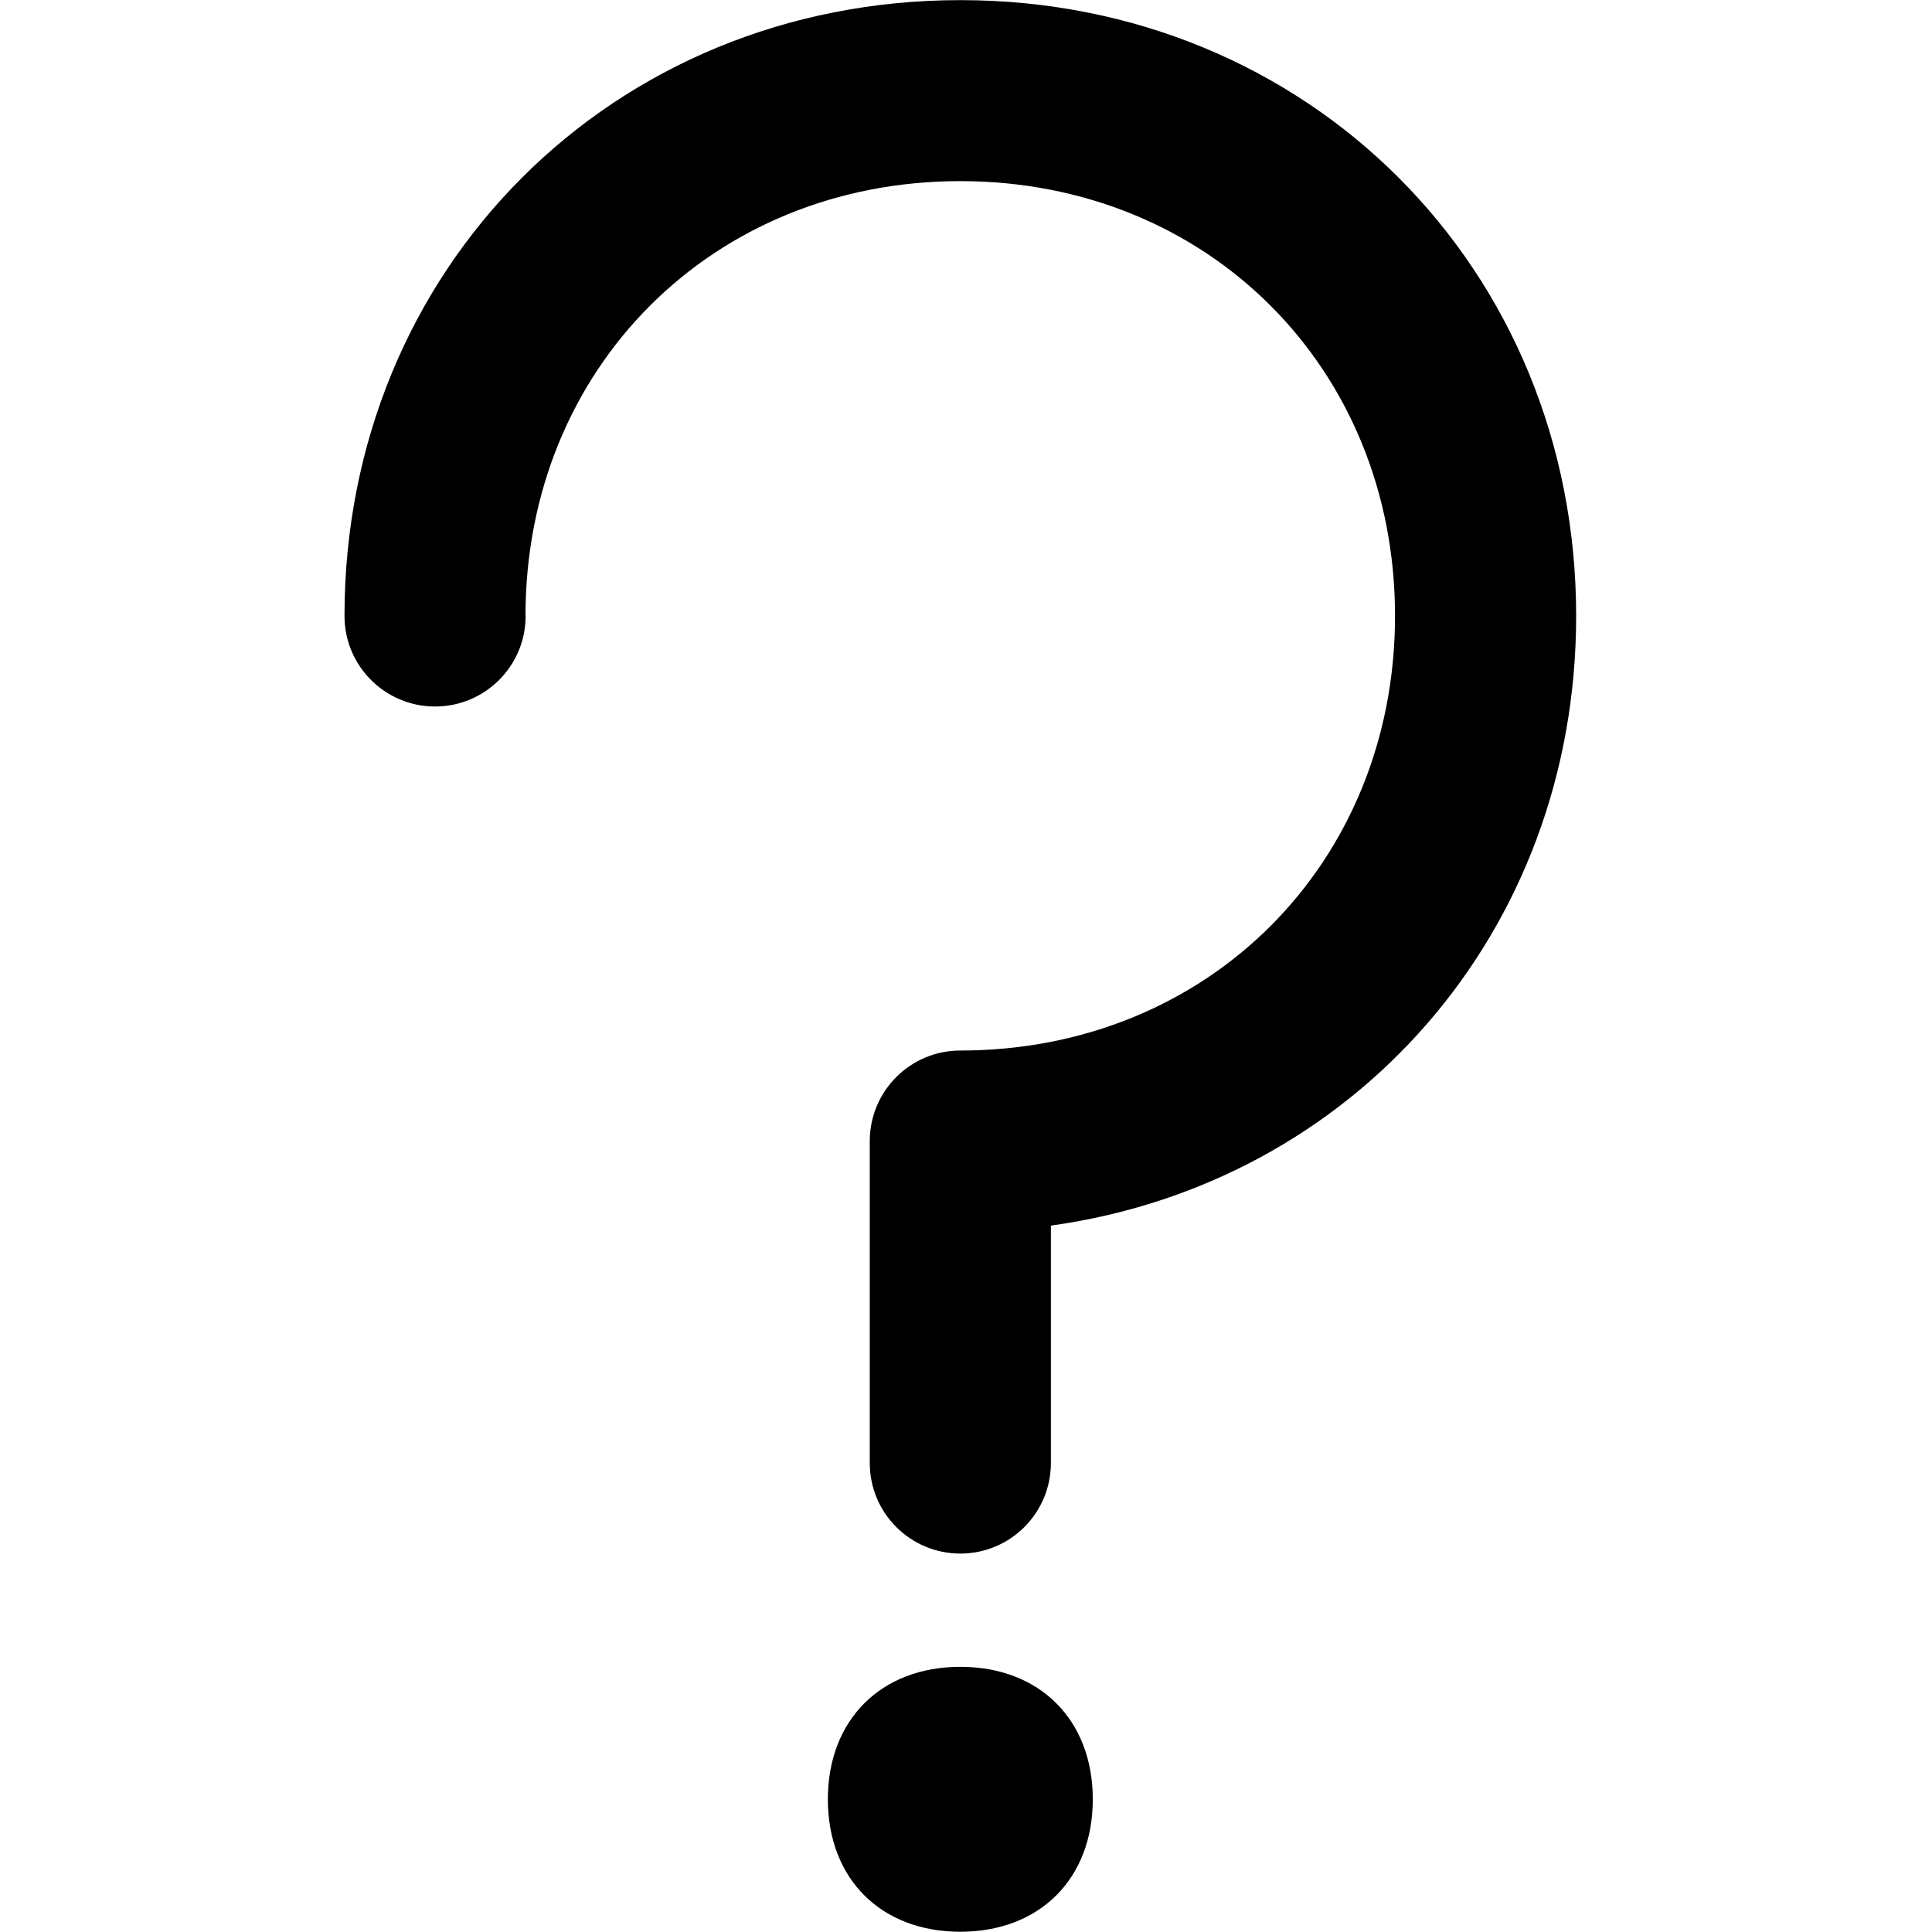
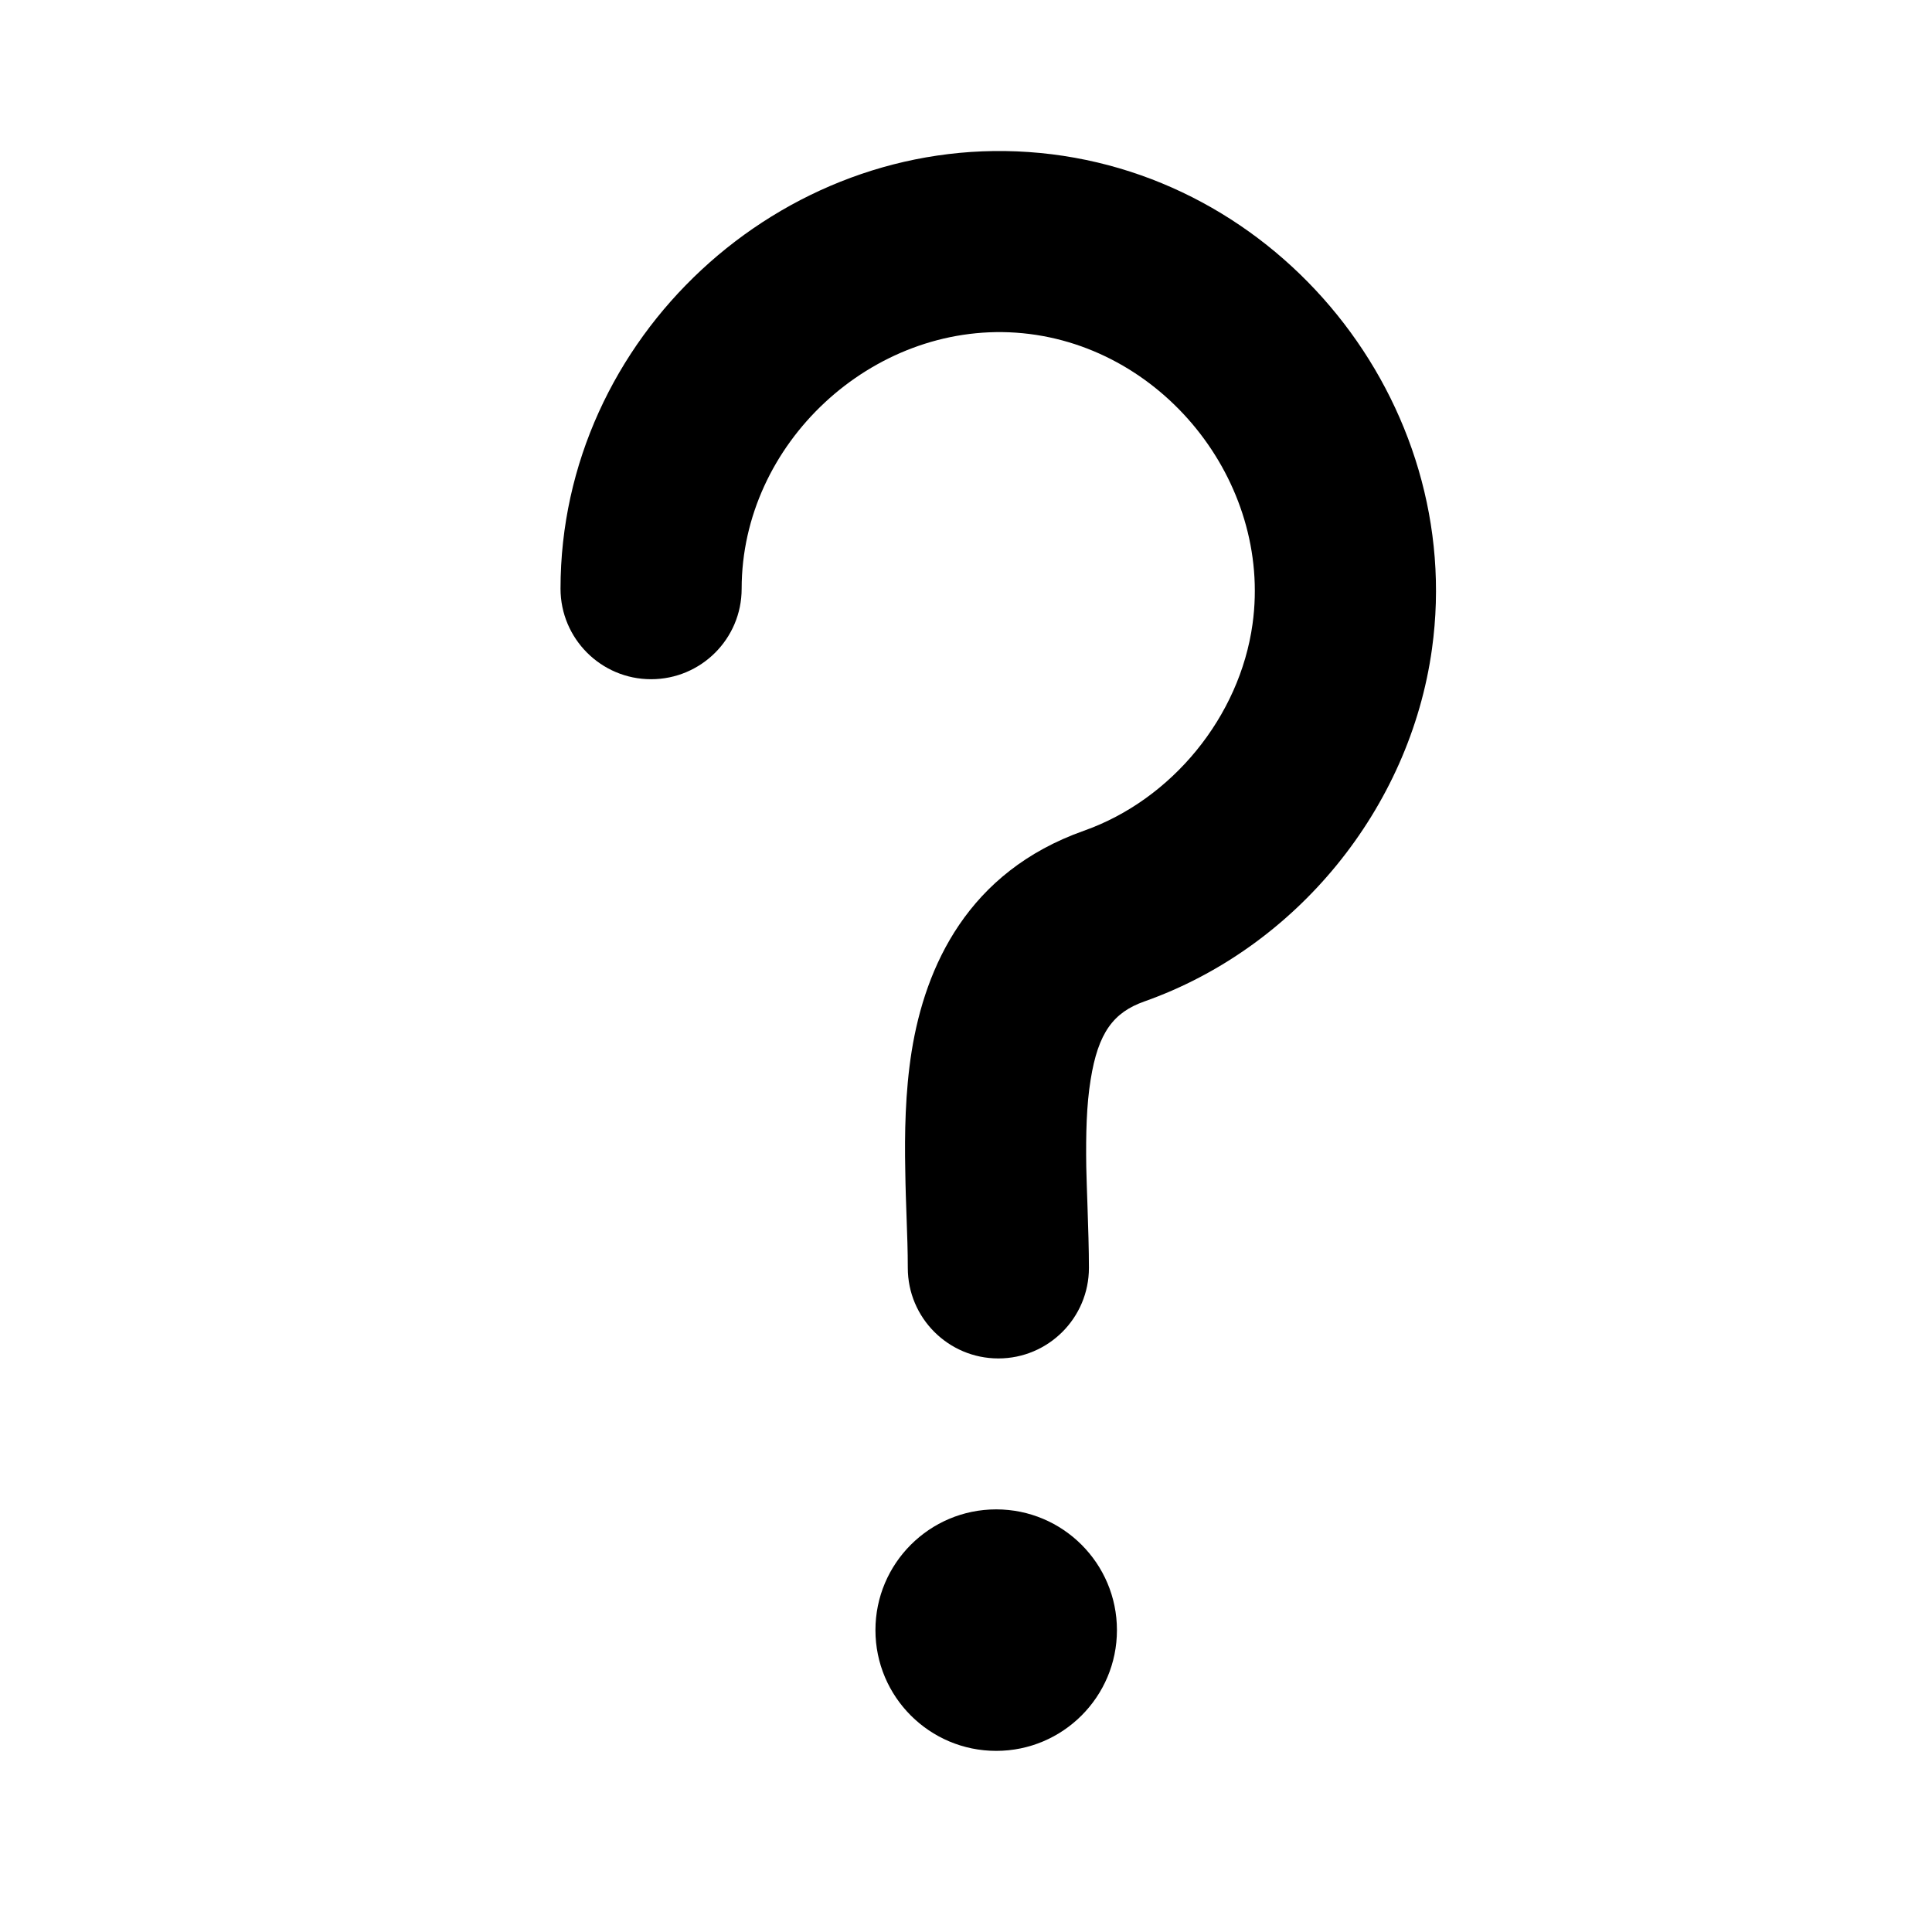
<svg xmlns="http://www.w3.org/2000/svg" width="16" height="16" viewBox="0 0 16 16" fill="none">
-   <path fill-rule="evenodd" clip-rule="evenodd" d="M4.352 5.1c0-2.05 1.55-3.6 3.6-3.6 2.052 0 3.601 1.55 3.601 3.6 0 2.051-1.55 3.6-3.6 3.6a.75.75 0 00-.75.75v2.666a.75.75 0 001.5 0V10.15c2.506-.348 4.35-2.425 4.35-5.049 0-2.879-2.22-5.1-5.1-5.1-2.88 0-5.1 2.221-5.1 5.1a.75.75 0 001.5 0zm3.6 10.898c.659 0 1.098-.439 1.098-1.097 0-.658-.44-1.097-1.097-1.097-.658 0-1.097.44-1.097 1.097 0 .658.439 1.097 1.097 1.097z" fill="#000" />
+   <path fill-rule="evenodd" clip-rule="evenodd" d="M6.142 4.876C6.142 3.671 7.223 2.673 8.414 2.755C9.616 2.838 10.537 3.985 10.373 5.168C10.267 5.935 9.706 6.622 8.976 6.88C8.015 7.22 7.663 8.003 7.55 8.706C7.496 9.046 7.491 9.391 7.497 9.691C7.499 9.845 7.504 9.971 7.508 10.087C7.513 10.23 7.518 10.358 7.518 10.5C7.518 10.914 7.854 11.25 8.268 11.25C8.682 11.25 9.018 10.914 9.018 10.5C9.018 10.35 9.012 10.162 9.006 9.984L9.006 9.984C9.002 9.868 8.998 9.756 8.996 9.664C8.992 9.391 8.998 9.151 9.032 8.943C9.094 8.551 9.222 8.384 9.476 8.294C10.735 7.849 11.676 6.696 11.859 5.374C12.142 3.336 10.592 1.402 8.518 1.259C6.465 1.117 4.642 2.796 4.642 4.875C4.642 5.289 4.978 5.625 5.392 5.625C5.806 5.625 6.142 5.29 6.142 4.876ZM8.25 14.5C8.802 14.5 9.25 14.052 9.25 13.5C9.25 12.948 8.802 12.5 8.25 12.5C7.698 12.5 7.25 12.948 7.25 13.5C7.25 14.052 7.698 14.5 8.25 14.5Z" fill="black" />
</svg>
